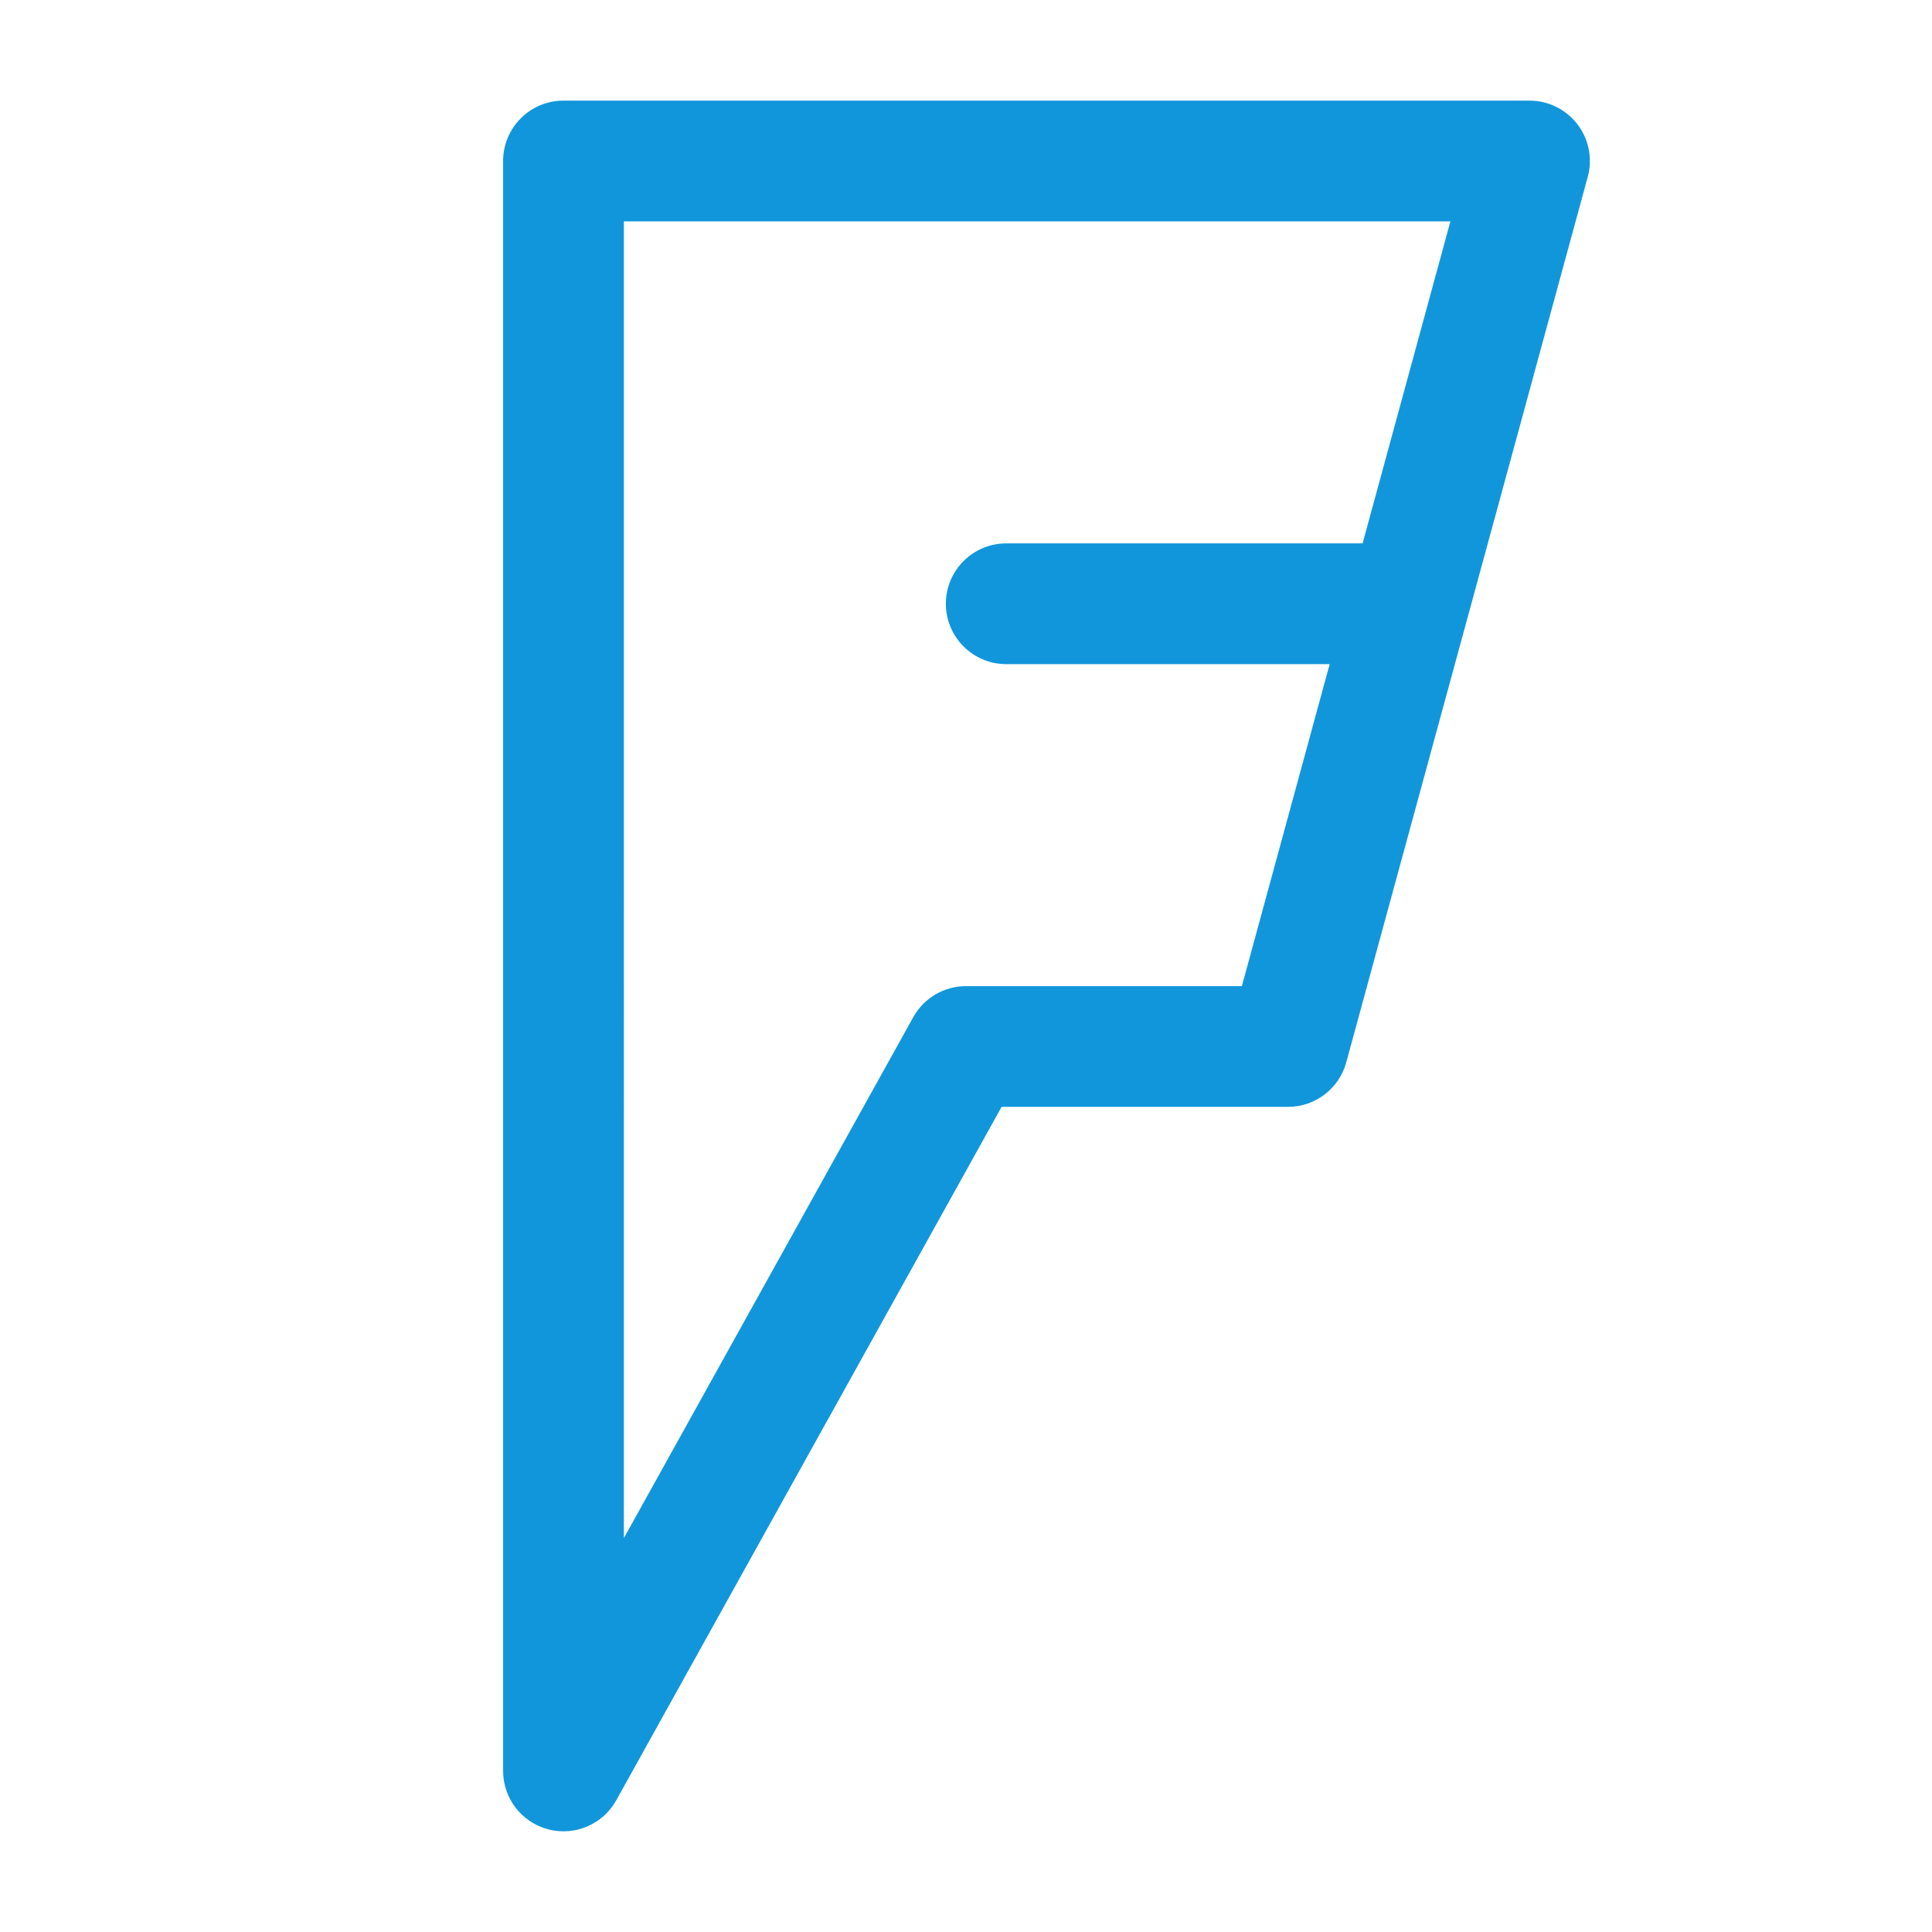
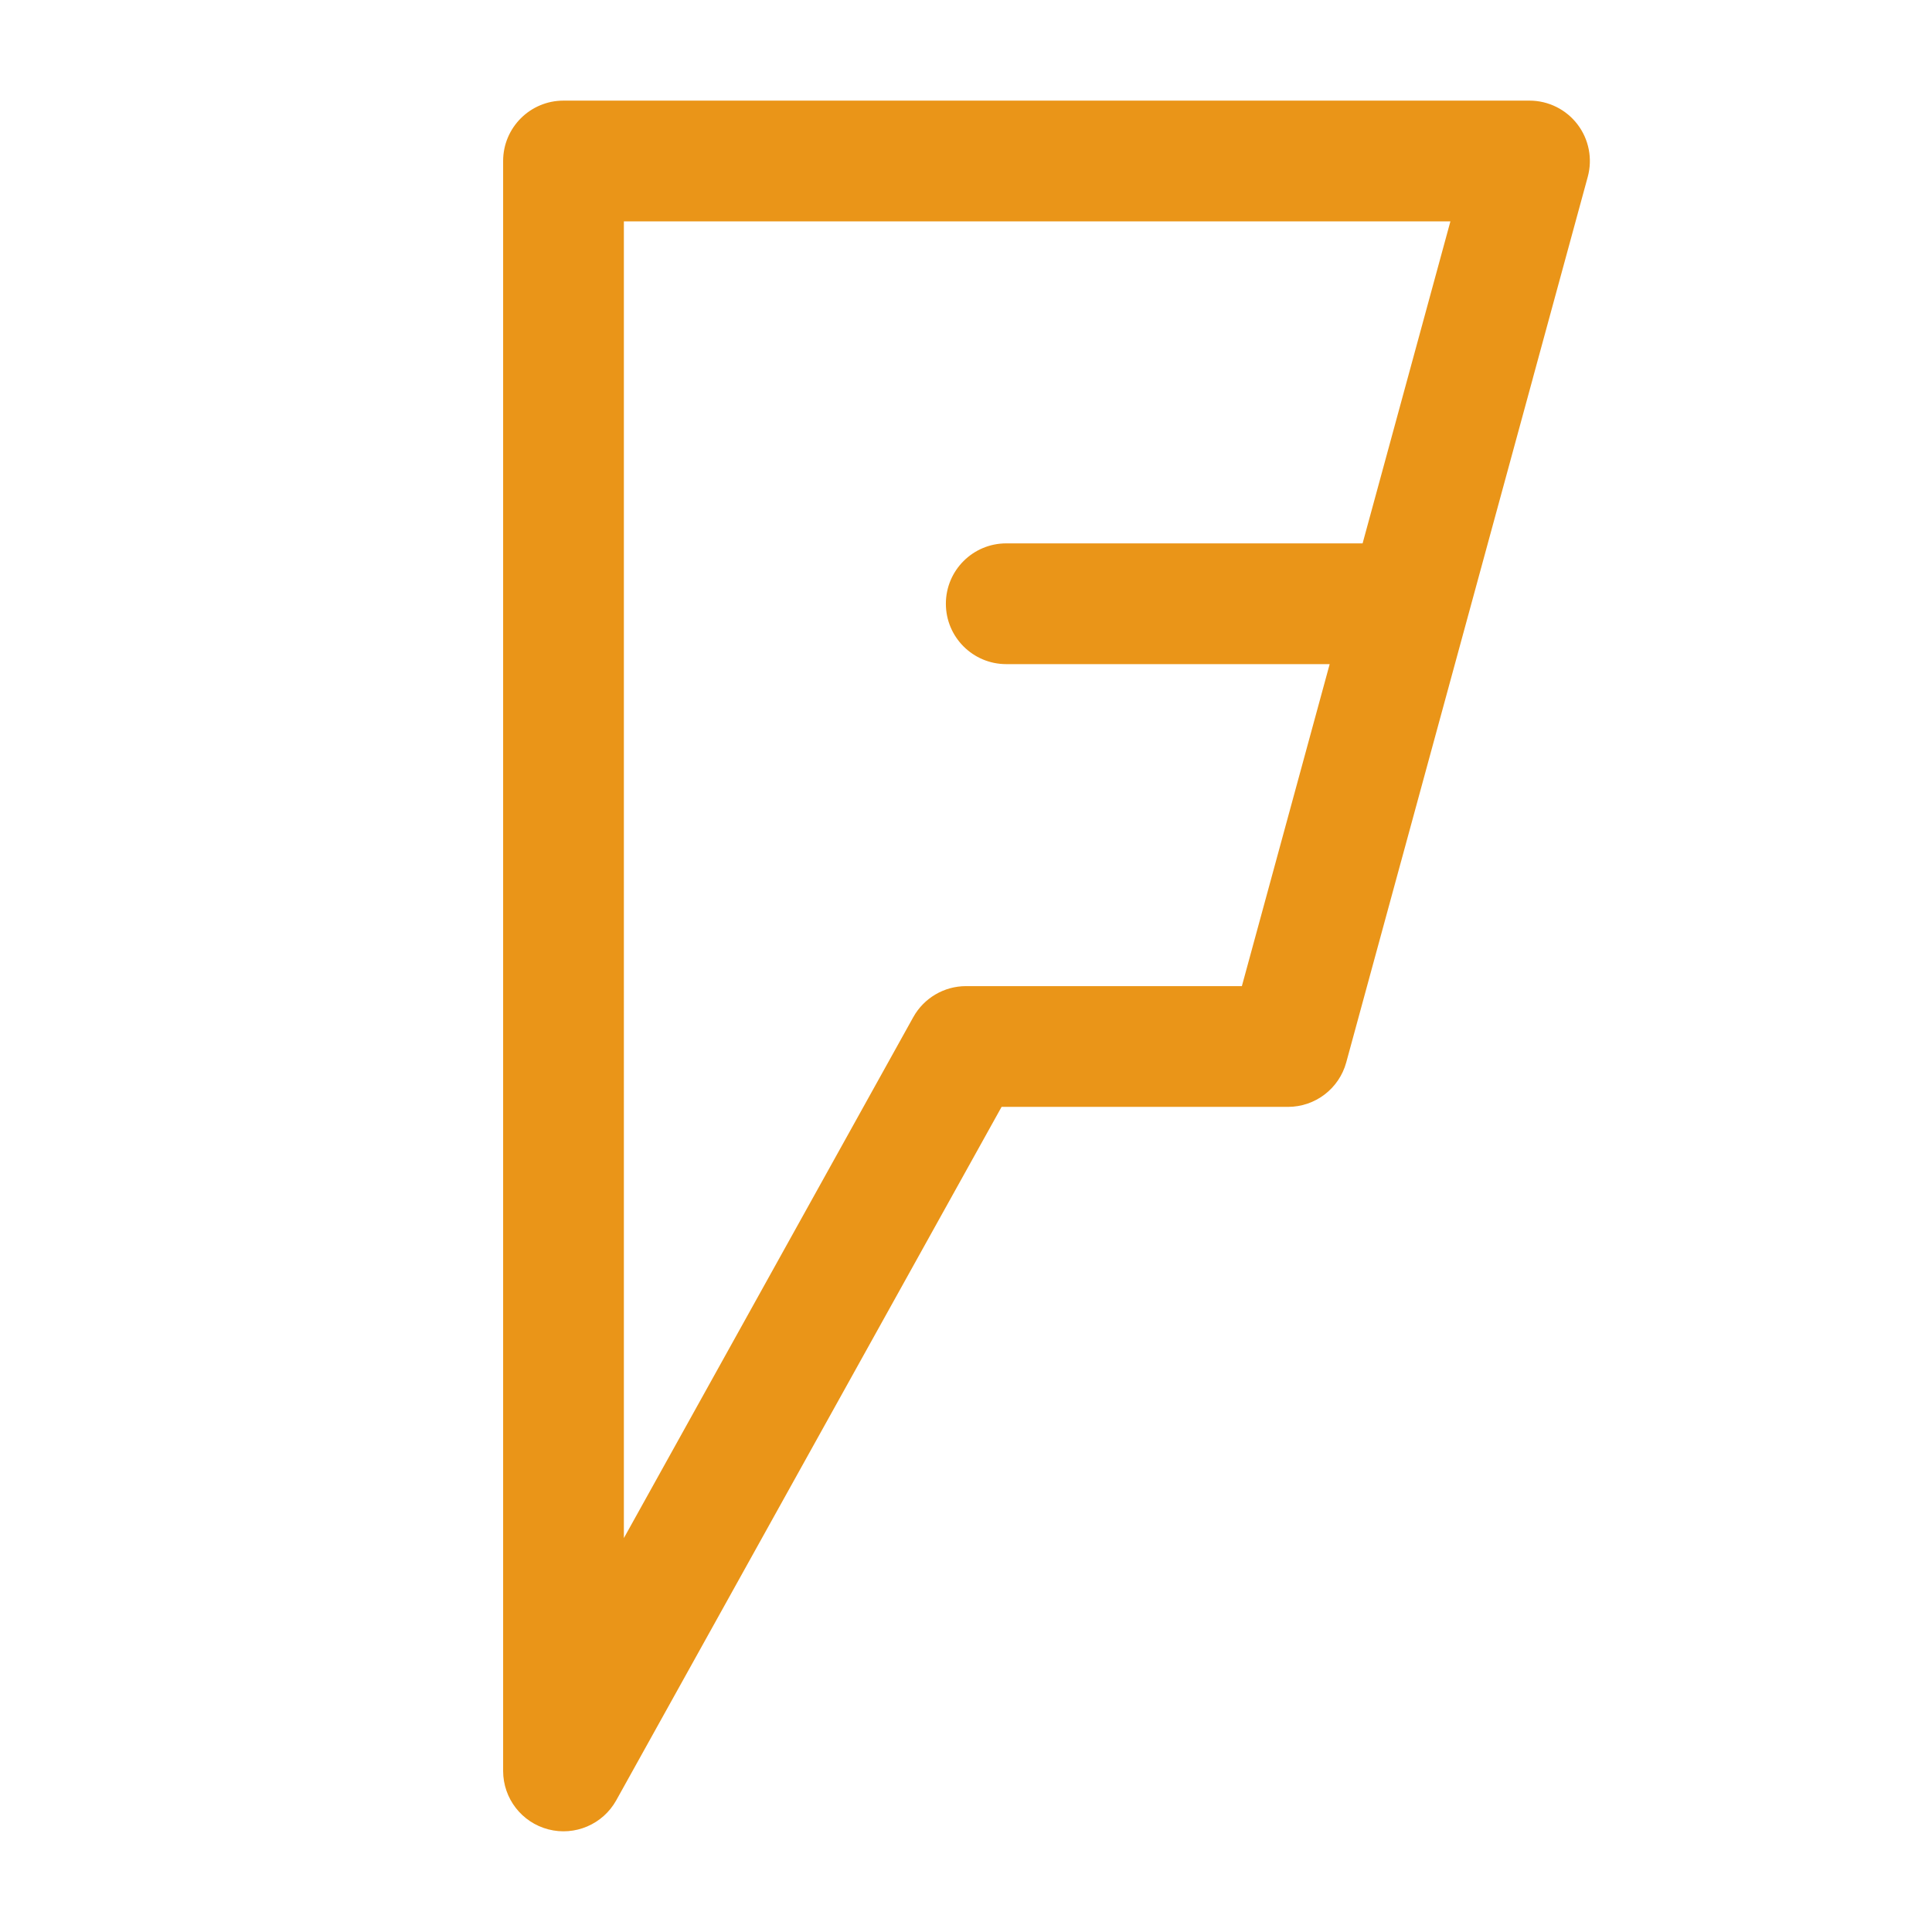
<svg xmlns="http://www.w3.org/2000/svg" t="1729240126761" class="icon" viewBox="0 0 1024 1024" version="1.1" p-id="655" width="16" height="16">
-   <path d="M789.995 161.131a32 32 0 0 0-39.296 22.443l-69.824 256a32 32 0 0 0 22.464 39.296 32 32 0 0 0 39.296-22.443l69.824-256a32 32 0 0 0-22.464-39.296zM533.333 288a32 32 0 0 0-32 32 32 32 0 0 0 32 32h213.333a32 32 0 0 0 32-32 32 32 0 0 0-32-32z m-234.667-234.667A32 32 0 0 0 266.667 85.333v853.333a32 32 0 0 0 59.947 15.552L530.859 586.667H682.667a32 32 0 0 0 30.869-23.573l128-469.333A32 32 0 0 0 810.667 53.333z m32 64h438.08l-110.528 405.333H512a32 32 0 0 0-27.947 16.448L330.667 815.211z" p-id="656" fill="#1196db" />
+   <path d="M789.995 161.131a32 32 0 0 0-39.296 22.443l-69.824 256a32 32 0 0 0 22.464 39.296 32 32 0 0 0 39.296-22.443l69.824-256a32 32 0 0 0-22.464-39.296zM533.333 288a32 32 0 0 0-32 32 32 32 0 0 0 32 32h213.333a32 32 0 0 0 32-32 32 32 0 0 0-32-32z m-234.667-234.667A32 32 0 0 0 266.667 85.333v853.333a32 32 0 0 0 59.947 15.552L530.859 586.667H682.667a32 32 0 0 0 30.869-23.573l128-469.333A32 32 0 0 0 810.667 53.333z m32 64h438.08l-110.528 405.333H512a32 32 0 0 0-27.947 16.448L330.667 815.211z" p-id="656" fill="#ea9518" />
</svg>
